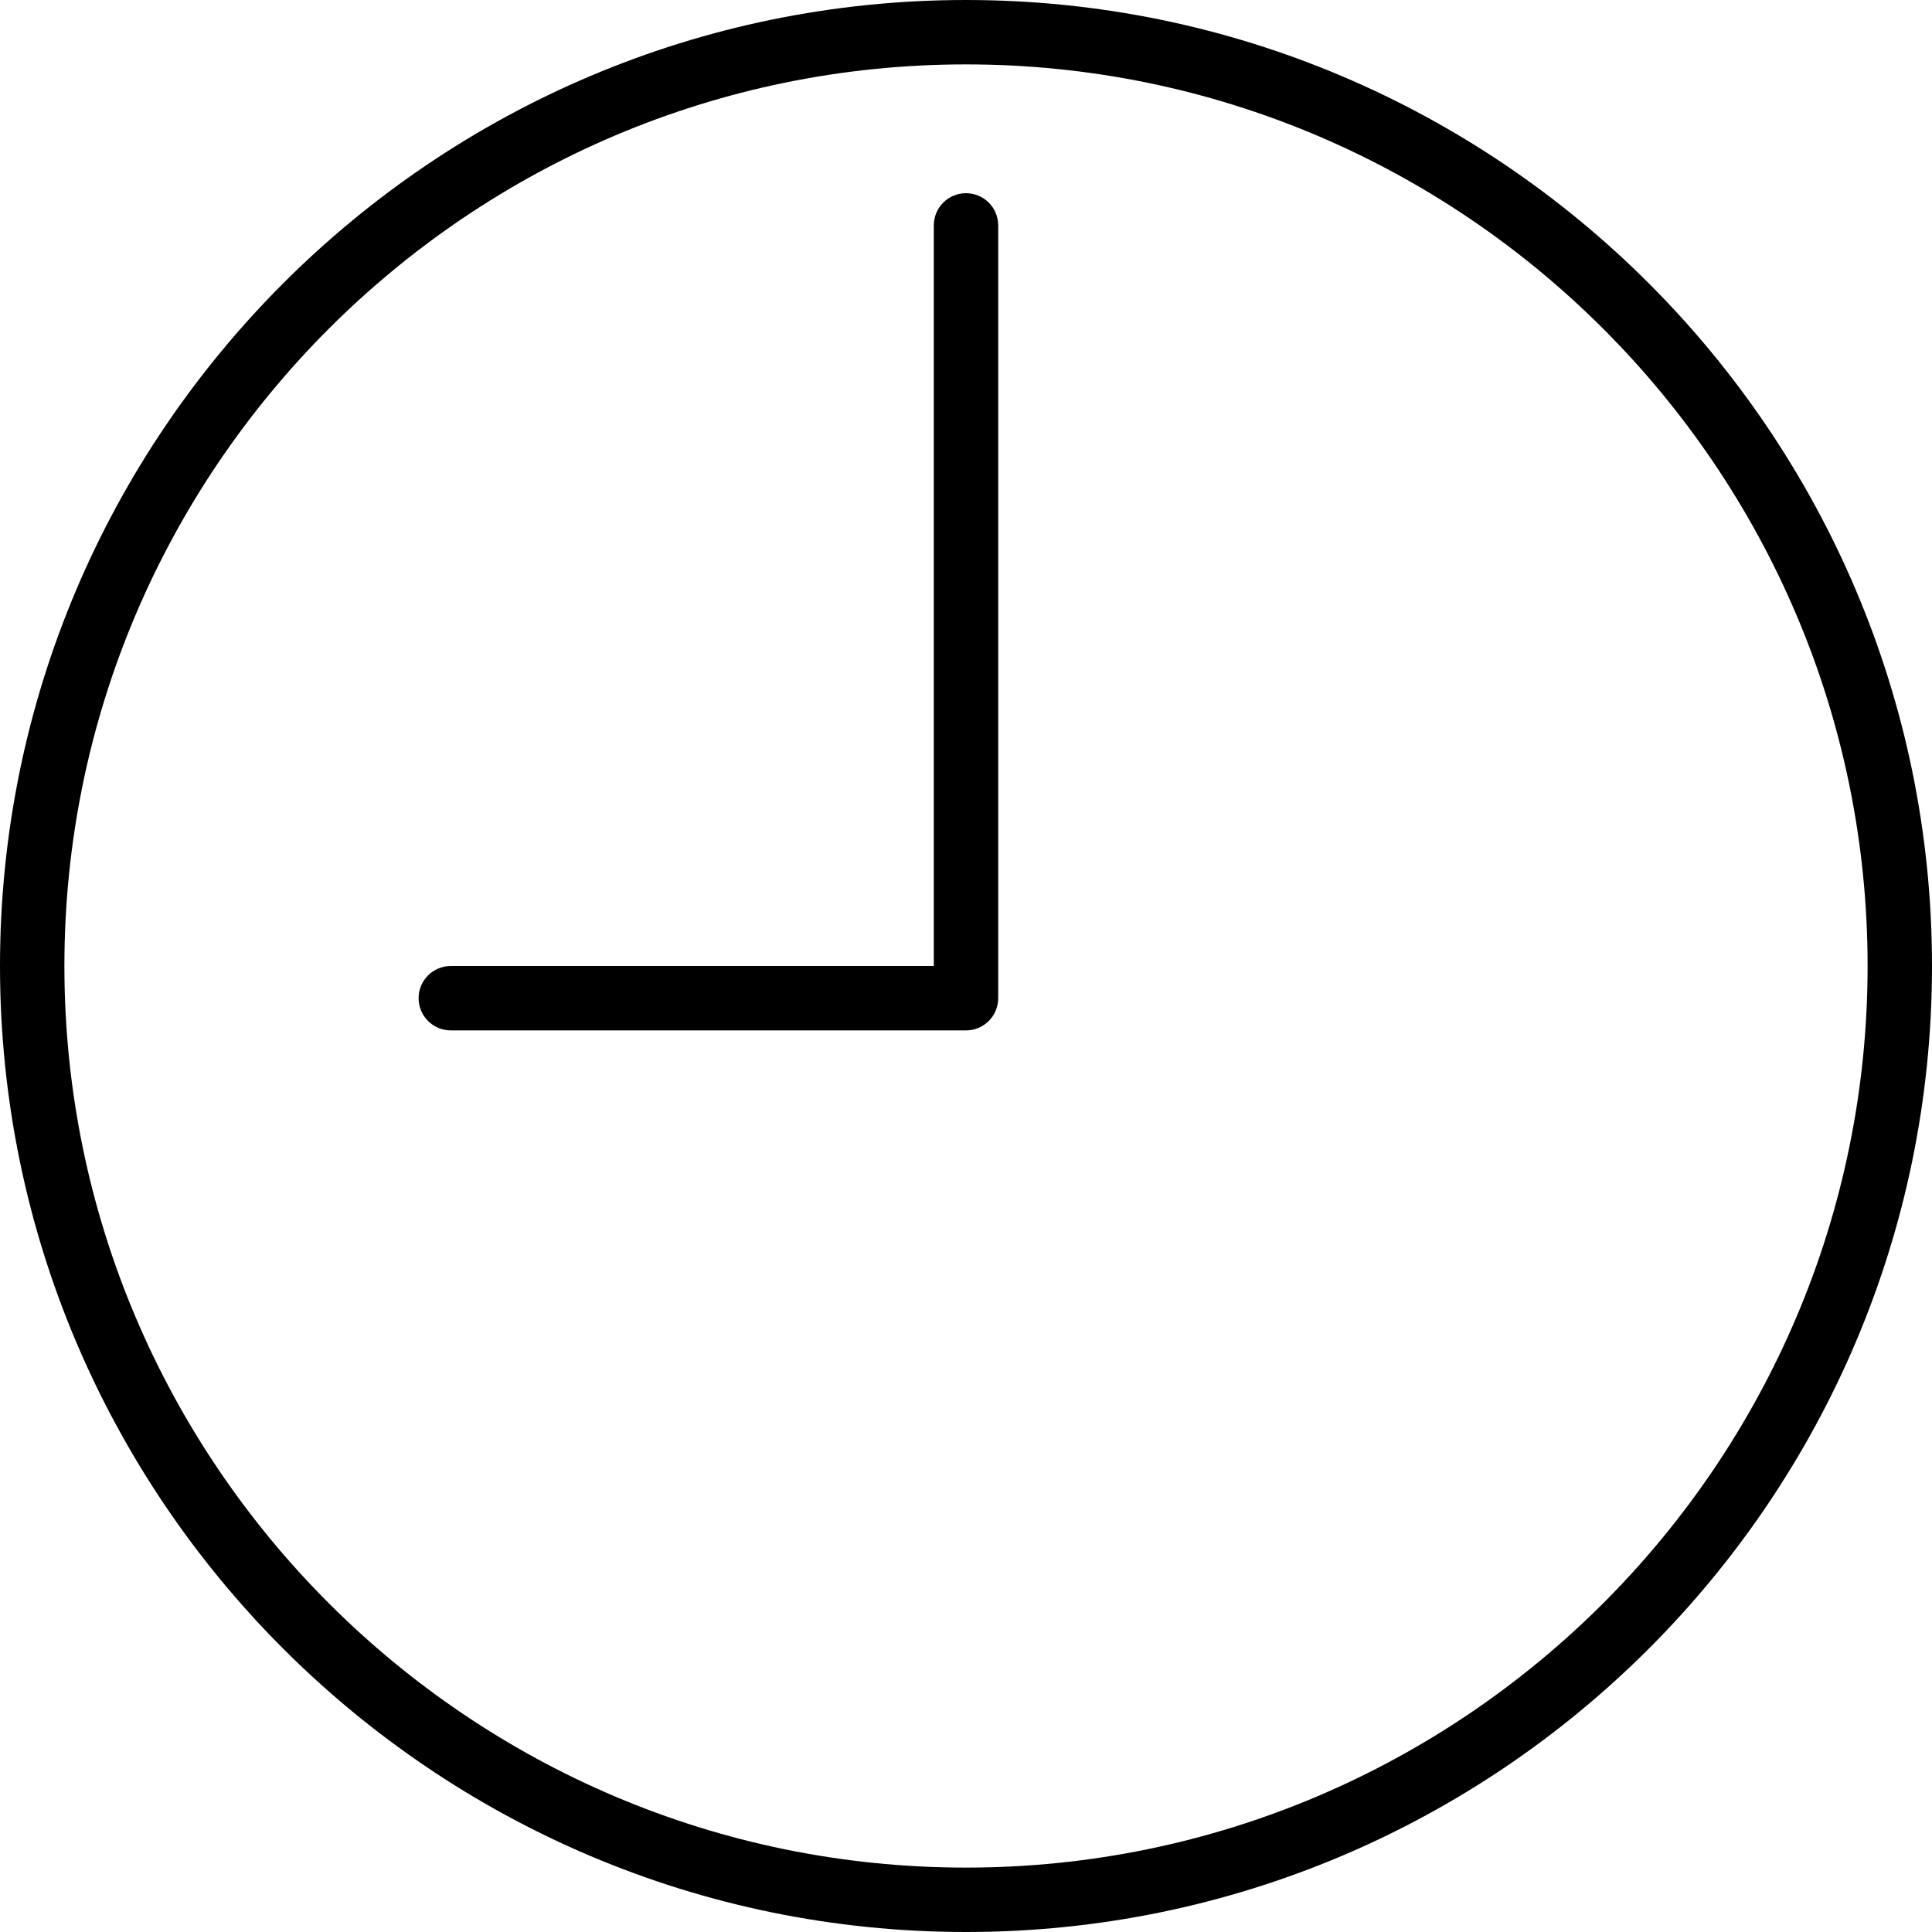
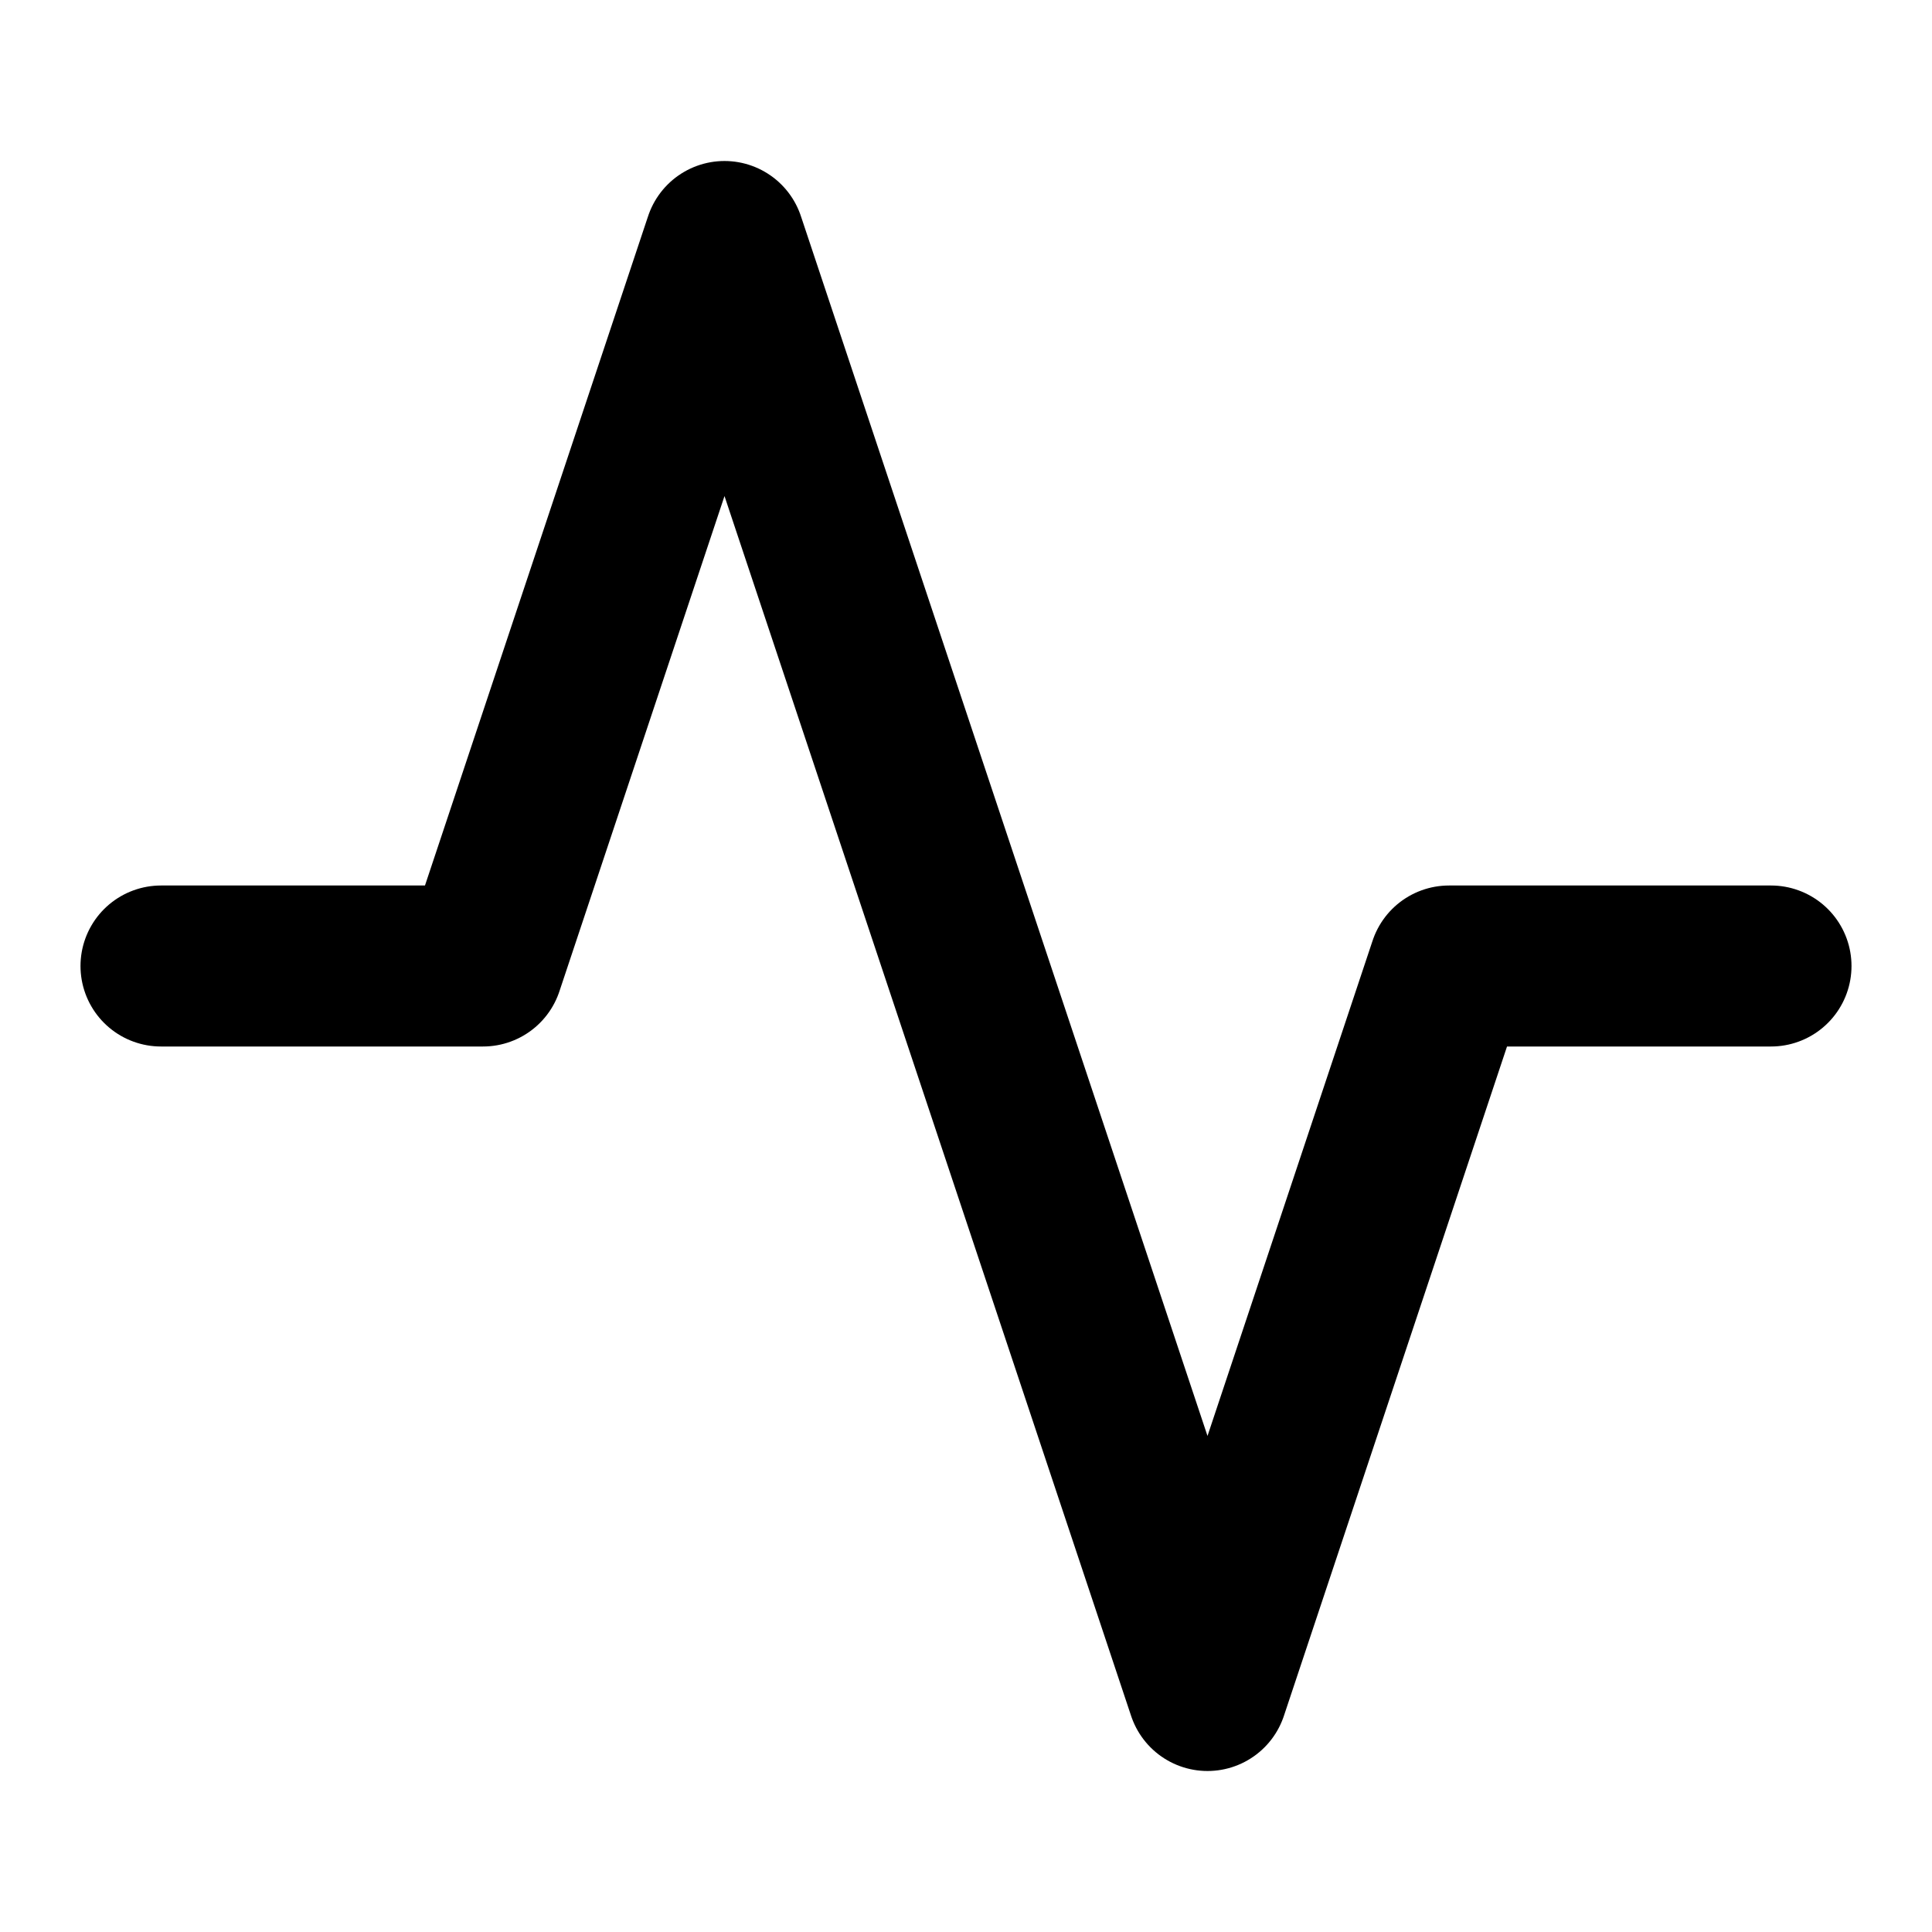
- <svg xmlns="http://www.w3.org/2000/svg" version="1.1" id="Capa_1" x="0px" y="0px" viewBox="0 0 60 60" style="enable-background:new 0 0 60 60;" xml:space="preserve">
-   <g>
-     <path d="M30,0C13.458,0,0,13.458,0,30s13.458,30,30,30s30-13.458,30-30S46.542,0,30,0z M30,58C14.561,58,2,45.439,2,30   S14.561,2,30,2s28,12.561,28,28S45.439,58,30,58z" />
-     <path d="M30,6c-0.552,0-1,0.447-1,1v23H14c-0.552,0-1,0.447-1,1s0.448,1,1,1h16c0.552,0,1-0.447,1-1V7C31,6.447,30.552,6,30,6z" />
-   </g>
-   <g>
- </g>
-   <g>
- </g>
-   <g>
- </g>
-   <g>
- </g>
-   <g>
- </g>
-   <g>
- </g>
-   <g>
- </g>
-   <g>
- </g>
-   <g>
- </g>
-   <g>
- </g>
-   <g>
- </g>
-   <g>
- </g>
-   <g>
- </g>
-   <g>
- </g>
-   <g>
- </g>
+ <svg xmlns="http://www.w3.org/2000/svg" viewBox="0 0 24 24" fill="none" stroke="currentColor" stroke-width="2" stroke-linecap="round" stroke-linejoin="round" class="feather feather-activity">
+   <polyline points="22 12 18 12 15 21 9 3 6 12 2 12" />
</svg>
